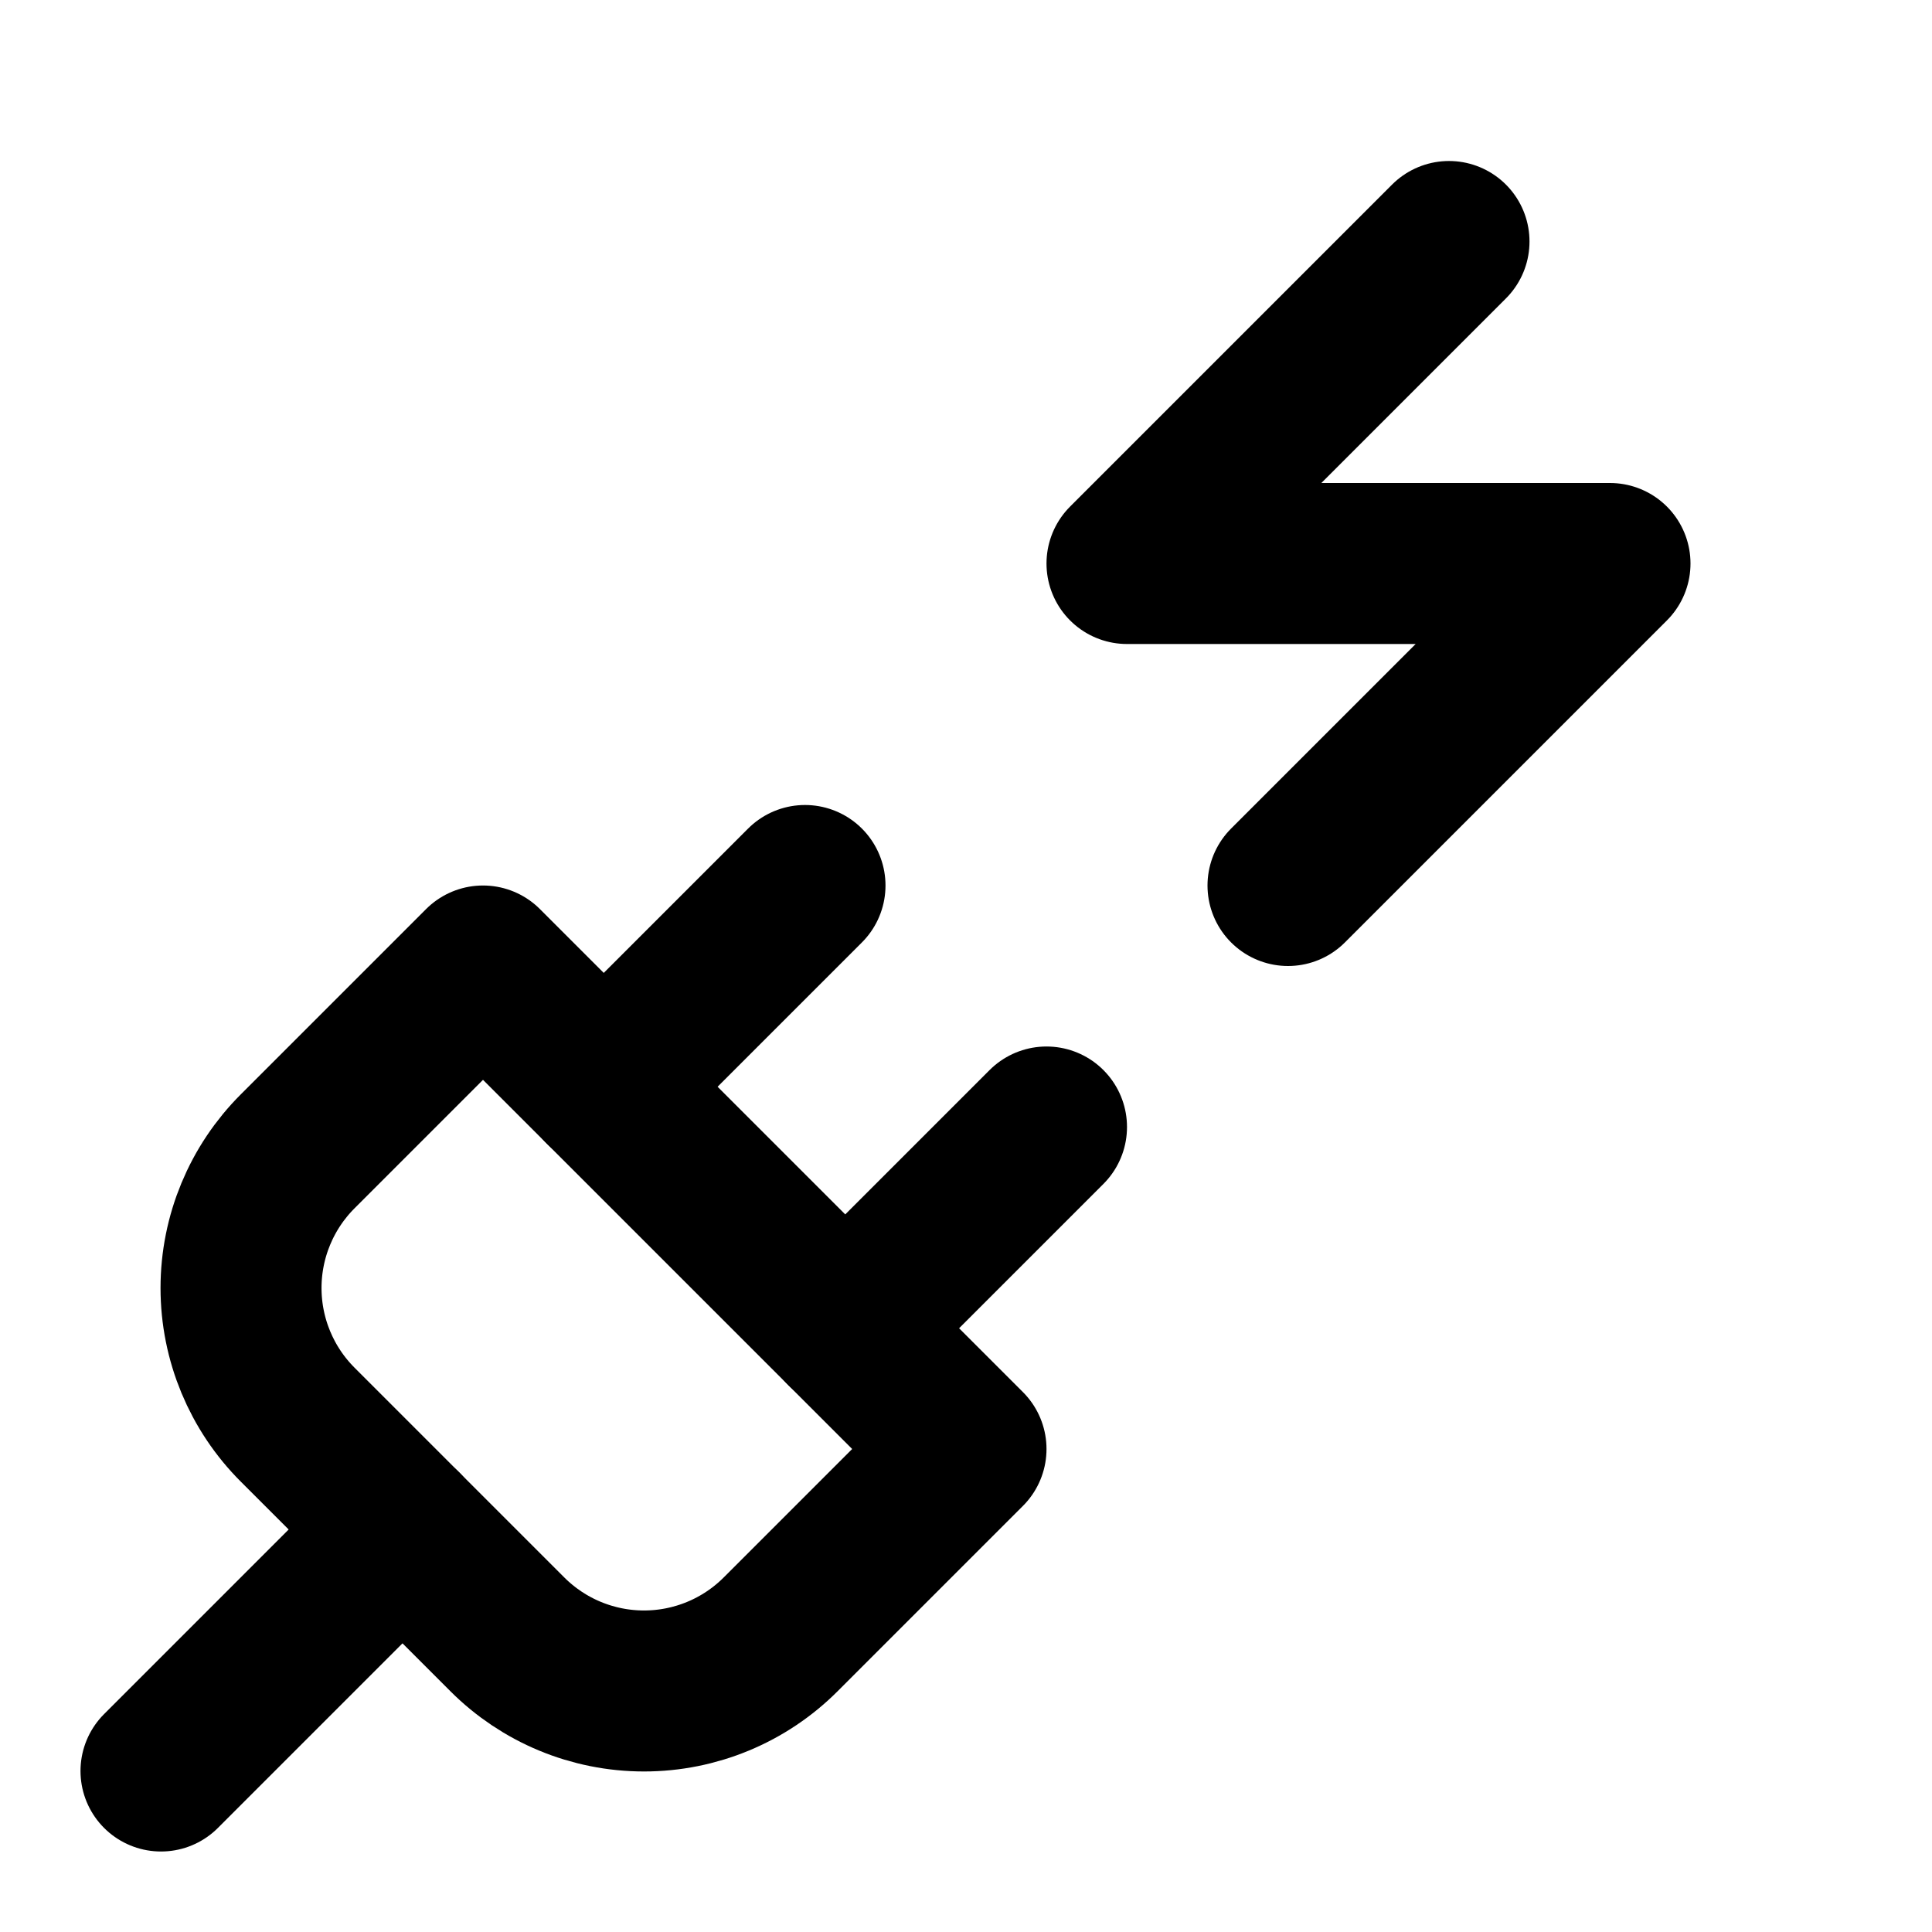
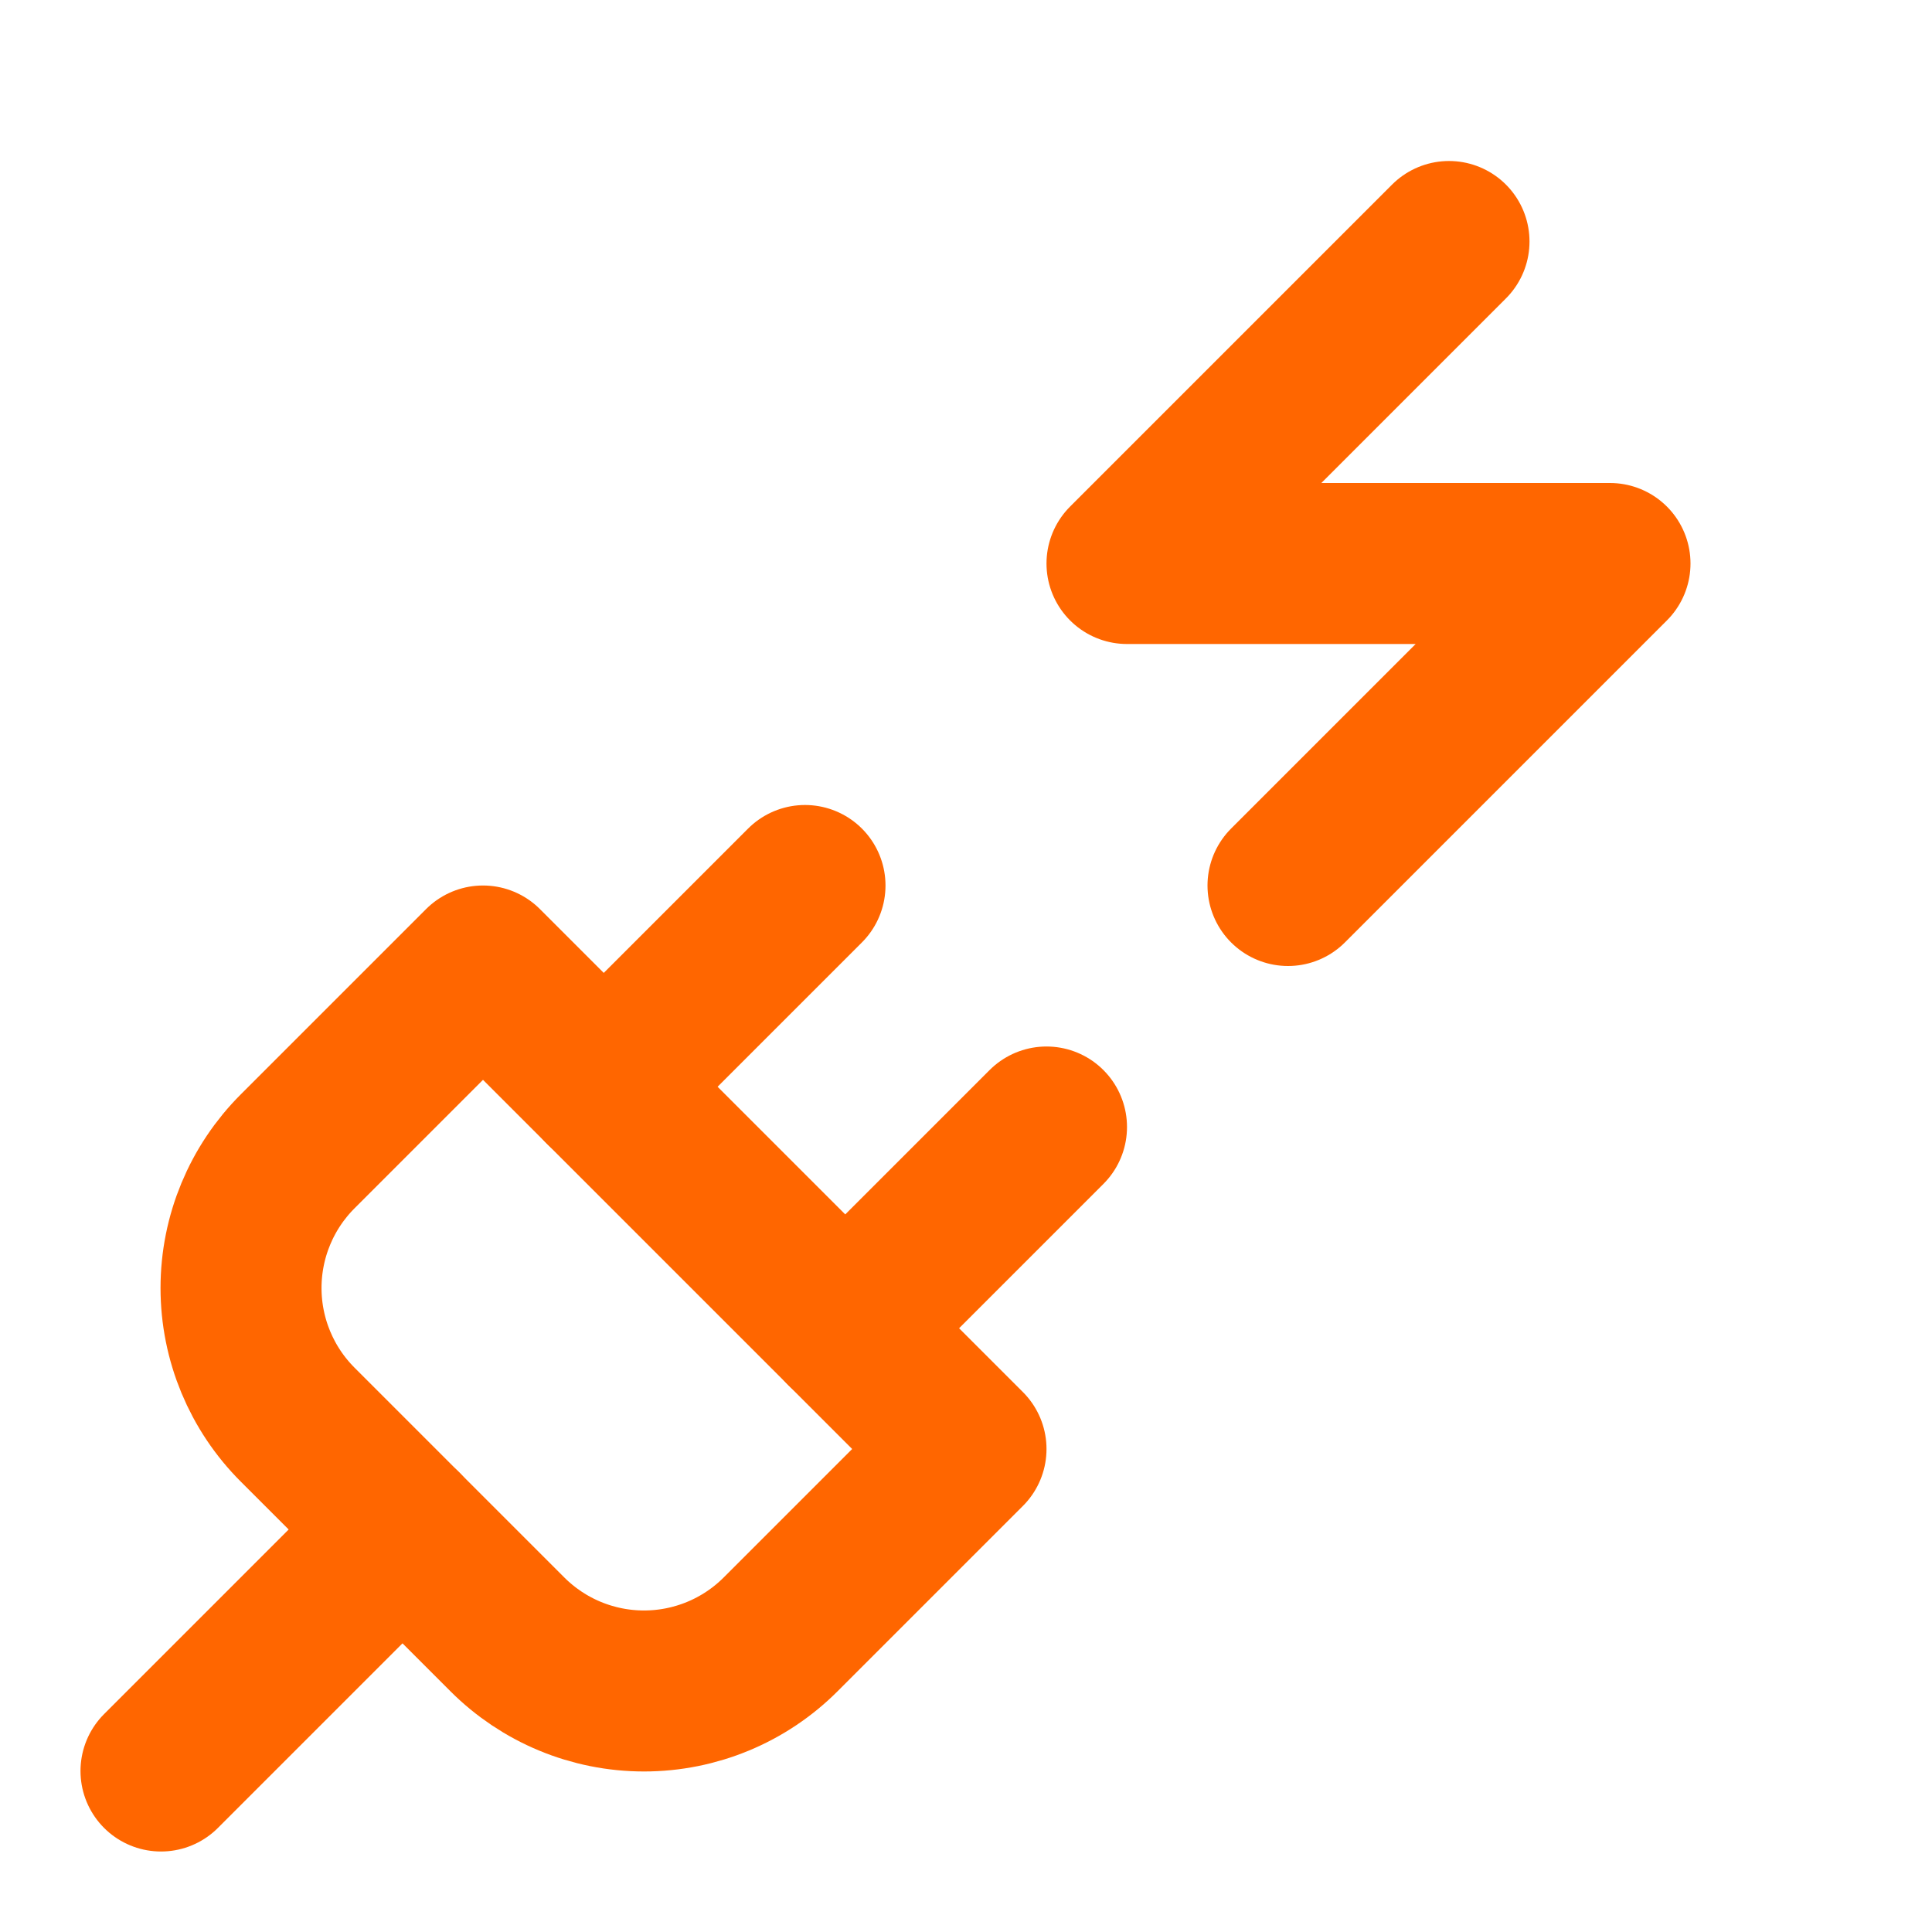
- <svg xmlns="http://www.w3.org/2000/svg" width="24" height="24" viewBox="0 0 24 24" fill="none" stroke="currentColor" stroke-width="2" stroke-linecap="round" stroke-linejoin="round" class="lucide lucide-plug-zap ">
+ <svg xmlns="http://www.w3.org/2000/svg" width="24" height="24" viewBox="0 0 24 24" fill="none" stroke="#FF6600" stroke-width="2" stroke-linecap="round" stroke-linejoin="round" class="lucide lucide-plug-zap ">
  <path d="M6.3 20.3a2.4 2.4 0 0 0 3.4 0L12 18l-6-6-2.3 2.3a2.4 2.4 0 0 0 0 3.4Z" />
  <path d="m2 22 3-3" />
  <path d="M7.5 13.5 10 11" />
  <path d="M10.5 16.5 13 14" />
  <path d="m18 3-4 4h6l-4 4" />
</svg>
